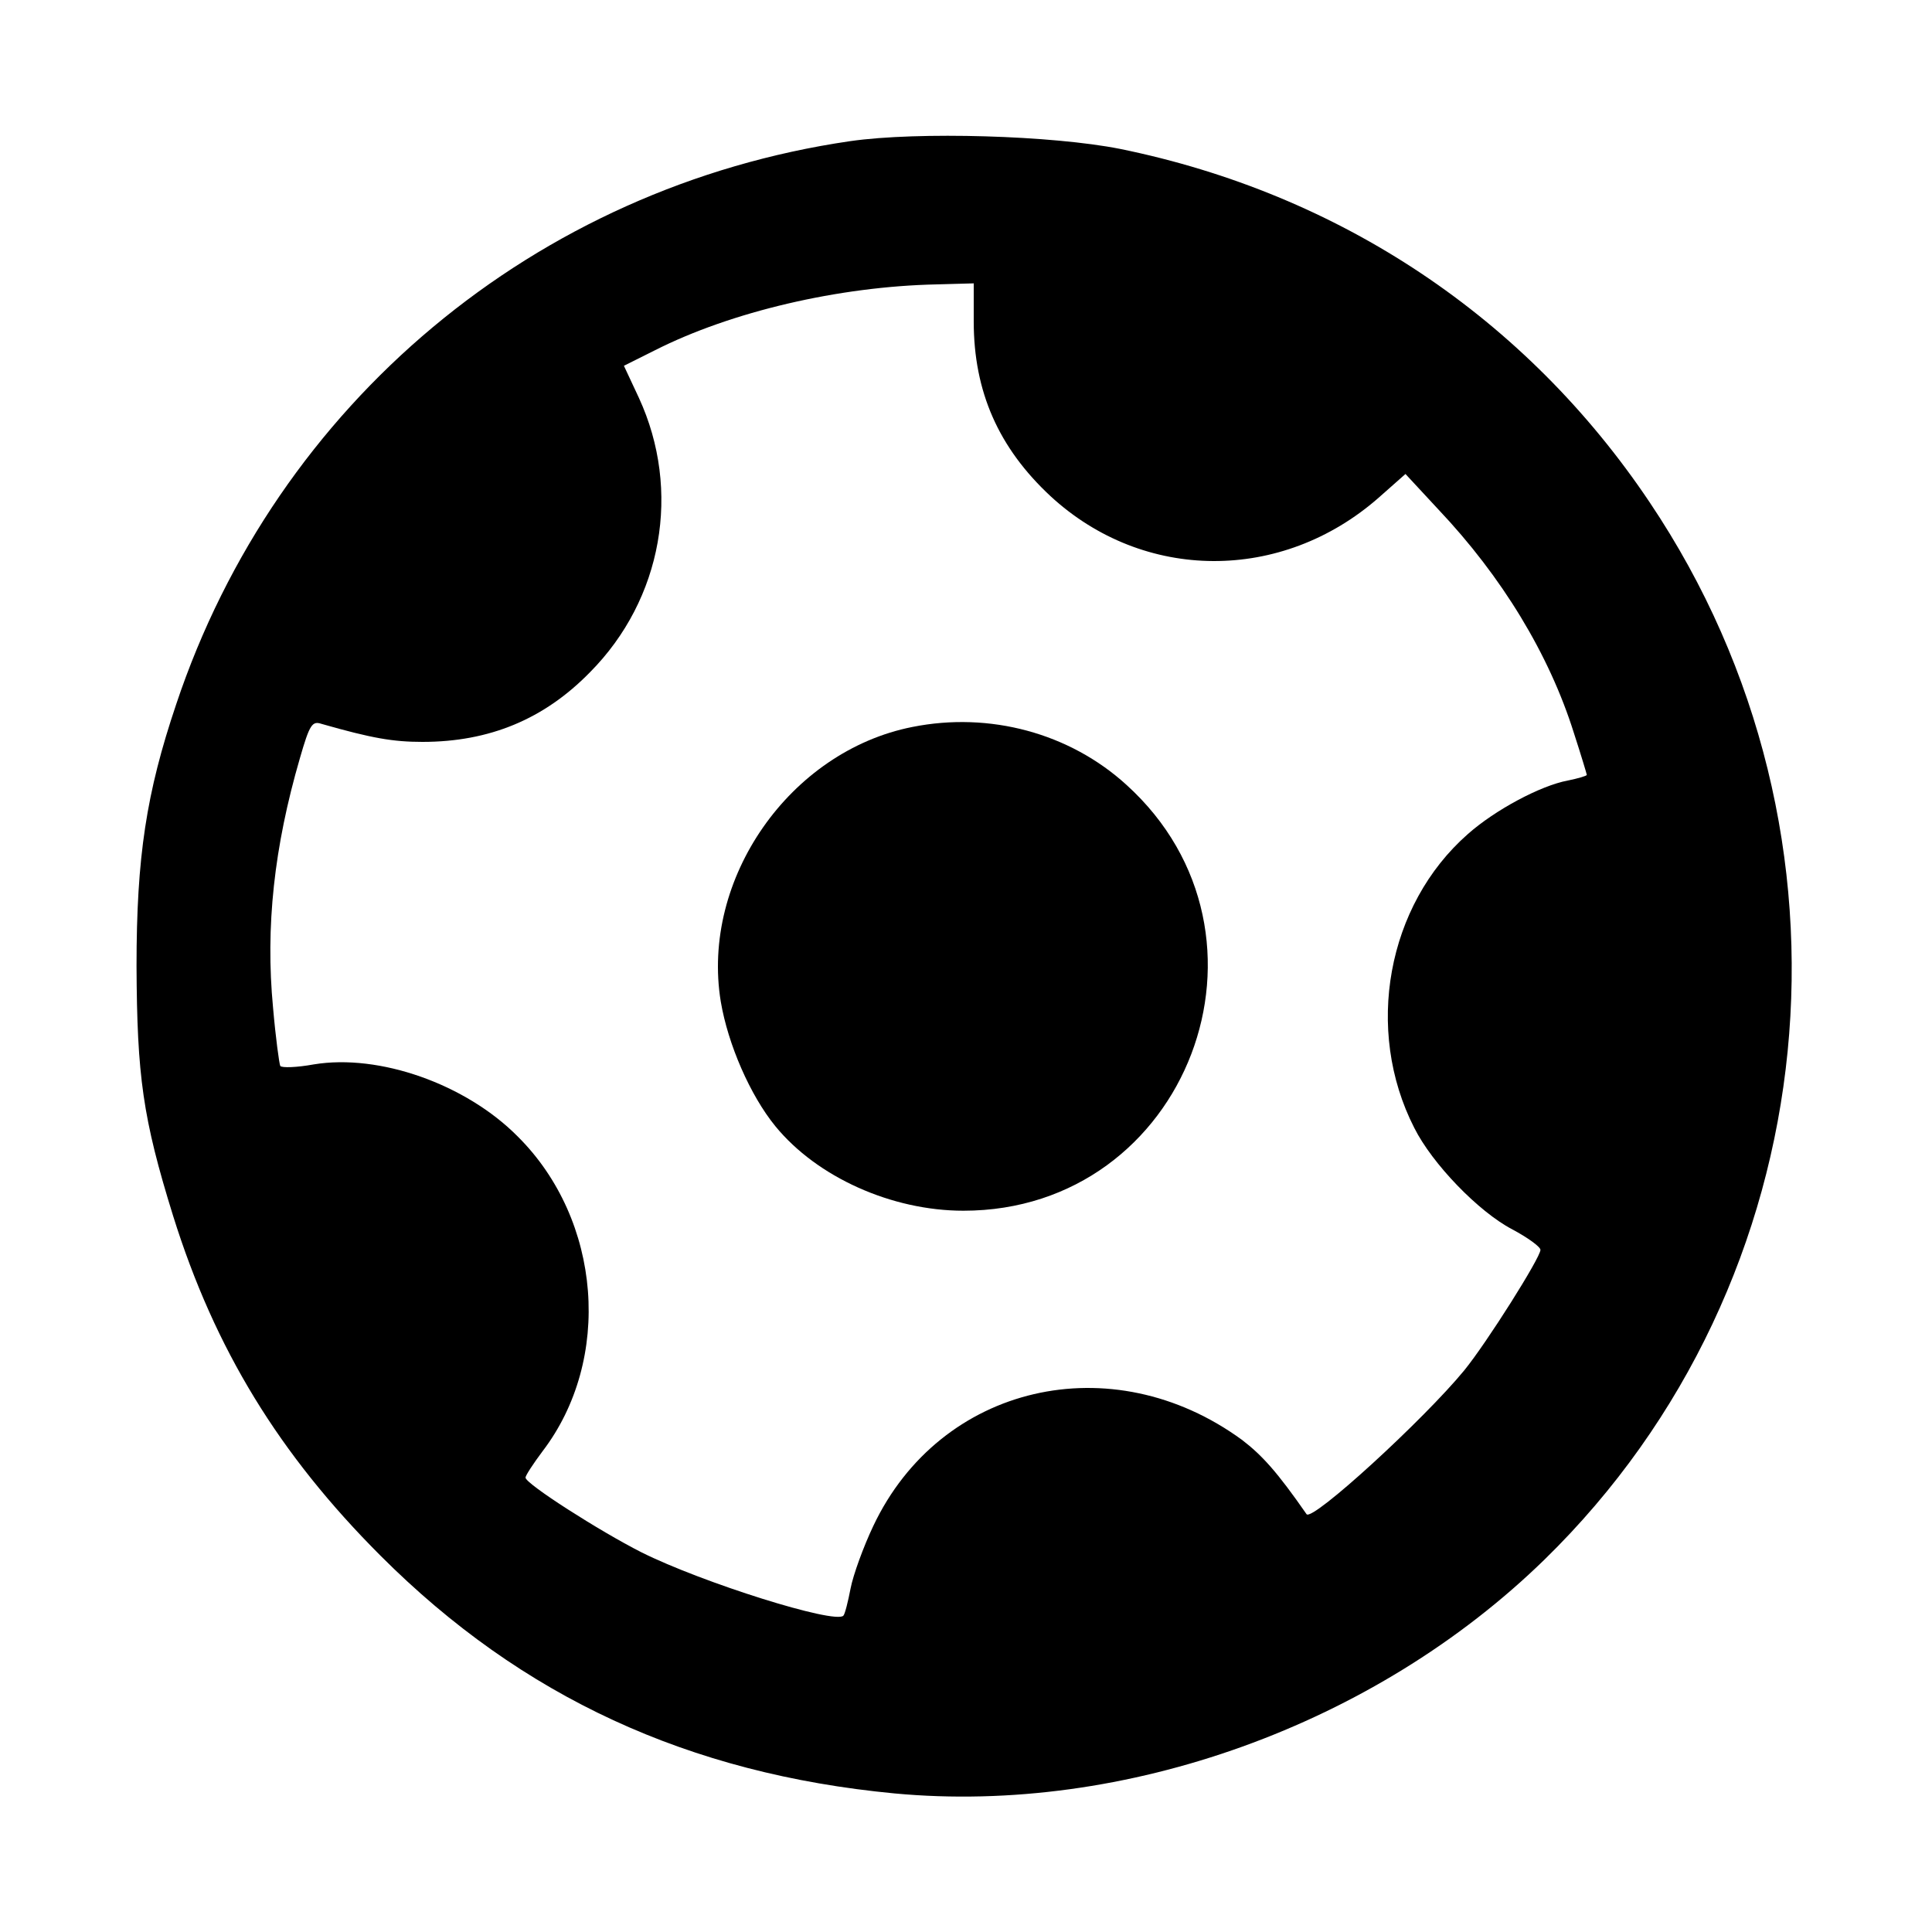
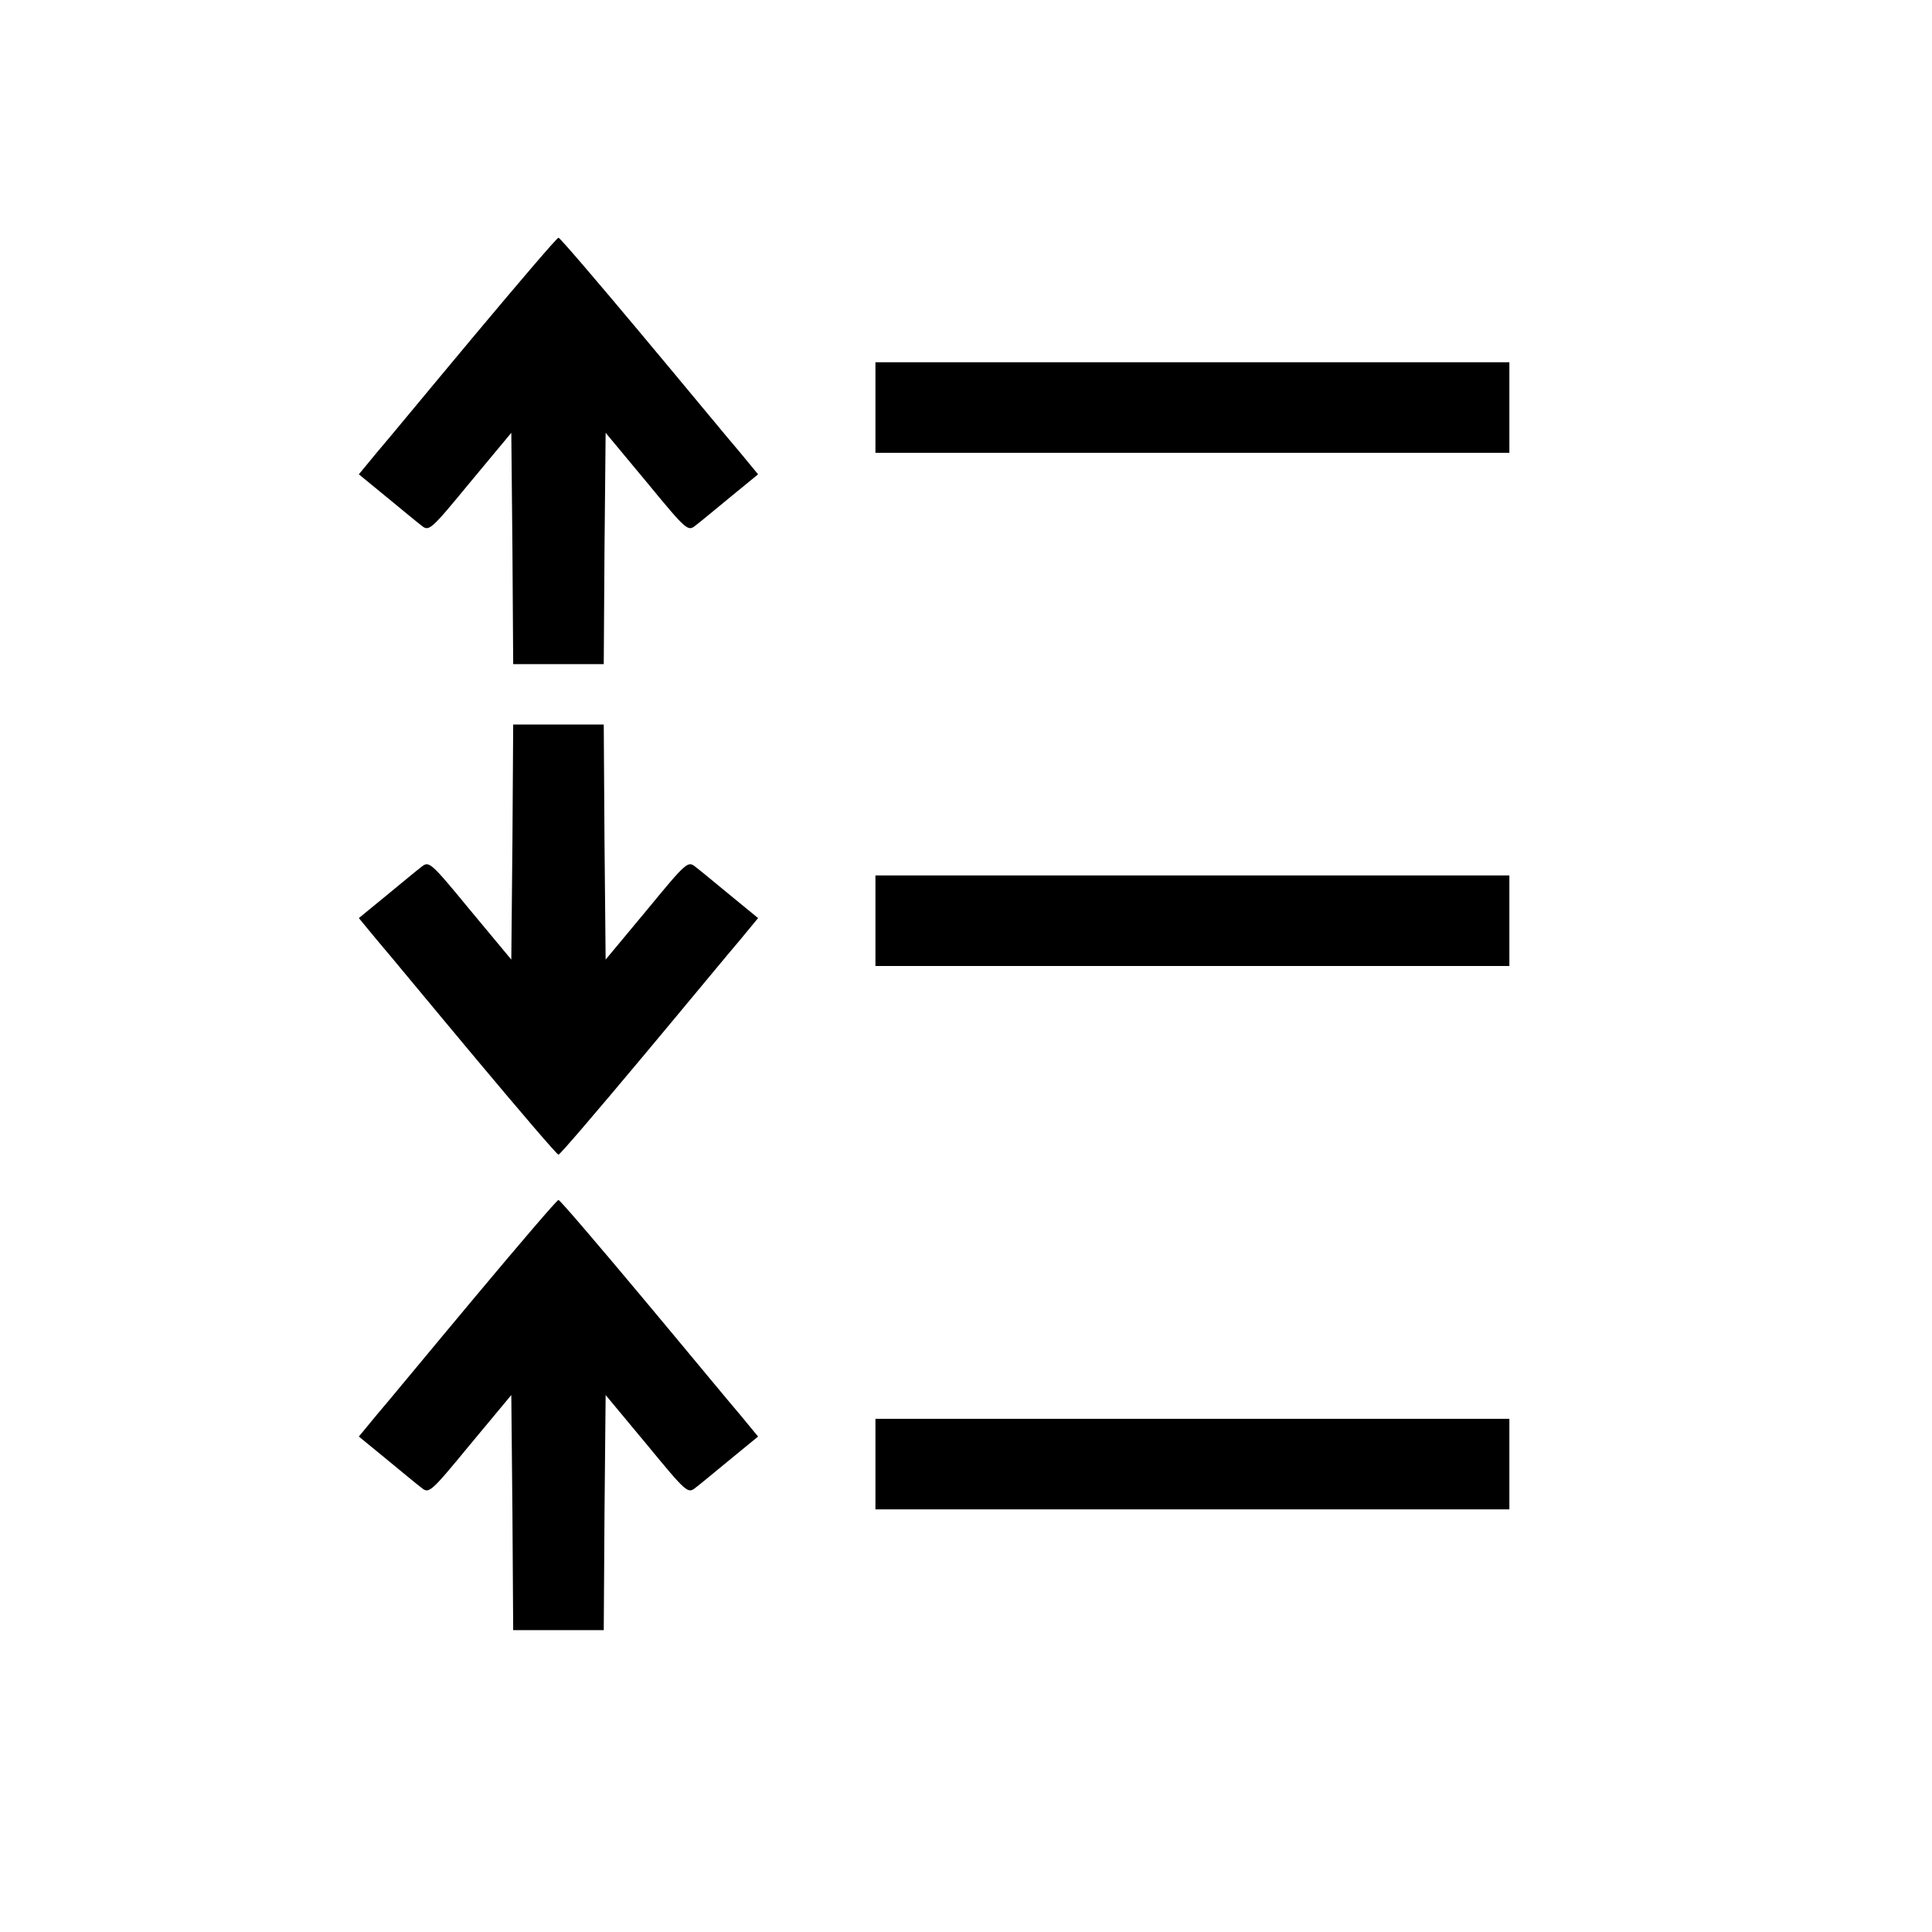
- <svg xmlns="http://www.w3.org/2000/svg" version="1.0" width="375pt" height="375pt" viewBox="0 0 375 375" preserveAspectRatio="xMidYMid meet">
-   <g transform="translate(0,375) scale(0.1,-0.1)" fill="#000000" stroke="none">
-     <path d="M1650 3476 c-610 -89 -1113 -509 -1308 -1093 -58 -172 -77 -296 -77 -508 1 -214 12 -295 71 -485 81 -259 206 -463 403 -660 274 -274 598 -423 997 -461 448 -42 933 133 1262 454 552 539 638 1406 204 2052 -240 358 -601 599 -1028 686 -131 26 -392 34 -524 15z m240 -350 c0 -136 48 -245 149 -339 181 -167 449 -168 637 -3 l52 46 64 -69 c123 -130 215 -281 263 -434 14 -43 25 -80 25 -81 0 -2 -17 -7 -37 -11 -53 -10 -141 -57 -194 -104 -157 -138 -201 -380 -104 -570 35 -70 125 -163 190 -197 30 -16 55 -34 55 -40 0 -15 -104 -180 -148 -234 -78 -95 -295 -294 -306 -279 -57 82 -86 114 -125 144 -253 185 -586 108 -716 -167 -19 -40 -39 -95 -44 -121 -5 -26 -11 -50 -14 -53 -16 -17 -274 64 -392 123 -81 41 -225 133 -225 145 0 4 15 27 33 51 136 178 115 449 -48 611 -101 102 -269 161 -396 140 -33 -6 -62 -7 -65 -3 -2 4 -9 55 -14 113 -15 157 2 312 52 484 19 66 24 73 42 67 98 -28 139 -35 196 -35 130 0 236 44 325 135 141 142 178 353 95 533 l-29 62 60 30 c148 75 357 124 547 128 l72 2 0 -74z" />
-     <path d="M1771 2339 c-238 -47 -411 -295 -372 -533 14 -83 57 -182 106 -242 81 -99 226 -164 365 -164 435 0 639 535 316 827 -110 100 -265 142 -415 112z" />
+ <svg xmlns="http://www.w3.org/2000/svg" version="1.0" width="512pt" height="512pt" viewBox="0 0 512 512" preserveAspectRatio="xMidYMid meet">
+   <g transform="translate(0,512) scale(0.1,-0.1)" fill="#000000" stroke="none">
+     <path d="M1259 4233 c-118 -141 -235 -283 -261 -313 l-47 -57 72 -59 c39 -32 81 -67 93 -76 21 -17 23 -16 130 114 l109 131 3 -307 2 -306 120 0 120 0 2 306 3 307 109 -131 c107 -130 109 -131 130 -114 12 9 54 44 93 76 l72 59 -47 57 c-26 30 -143 172 -261 313 -118 141 -217 257 -221 257 -4 0 -103 -116 -221 -257z" />
+     <path d="M2320 4040 l0 -120 840 0 840 0 0 120 0 120 -840 0 -840 0 0 -120z" />
+     <path d="M1358 2889 l-3 -312 -109 131 c-107 130 -109 131 -130 114 -12 -9 -54 -44 -93 -76 l-72 -59 47 -57 c26 -30 143 -172 261 -313 118 -141 217 -257 221 -257 4 0 103 116 221 257 118 141 235 283 261 313 l47 57 -72 59 c-39 32 -81 67 -93 76 -21 17 -23 16 -130 -114 l-109 -131 -3 312 -2 311 -120 0 -120 0 -2 -311z" />
+     <path d="M2320 2680 l0 -120 840 0 840 0 0 120 0 120 -840 0 -840 0 0 -120z" />
+     <path d="M1259 1683 c-118 -141 -235 -283 -261 -313 l-47 -57 72 -59 c39 -32 81 -67 93 -76 21 -17 23 -16 130 114 l109 131 3 -312 2 -311 120 0 120 0 2 311 3 312 109 -131 c107 -130 109 -131 130 -114 12 9 54 44 93 76 l72 59 -47 57 c-26 30 -143 172 -261 313 -118 141 -217 257 -221 257 -4 0 -103 -116 -221 -257z" />
+     <path d="M2320 1240 l0 -120 840 0 840 0 0 120 0 120 -840 0 -840 0 0 -120z" />
  </g>
</svg>
